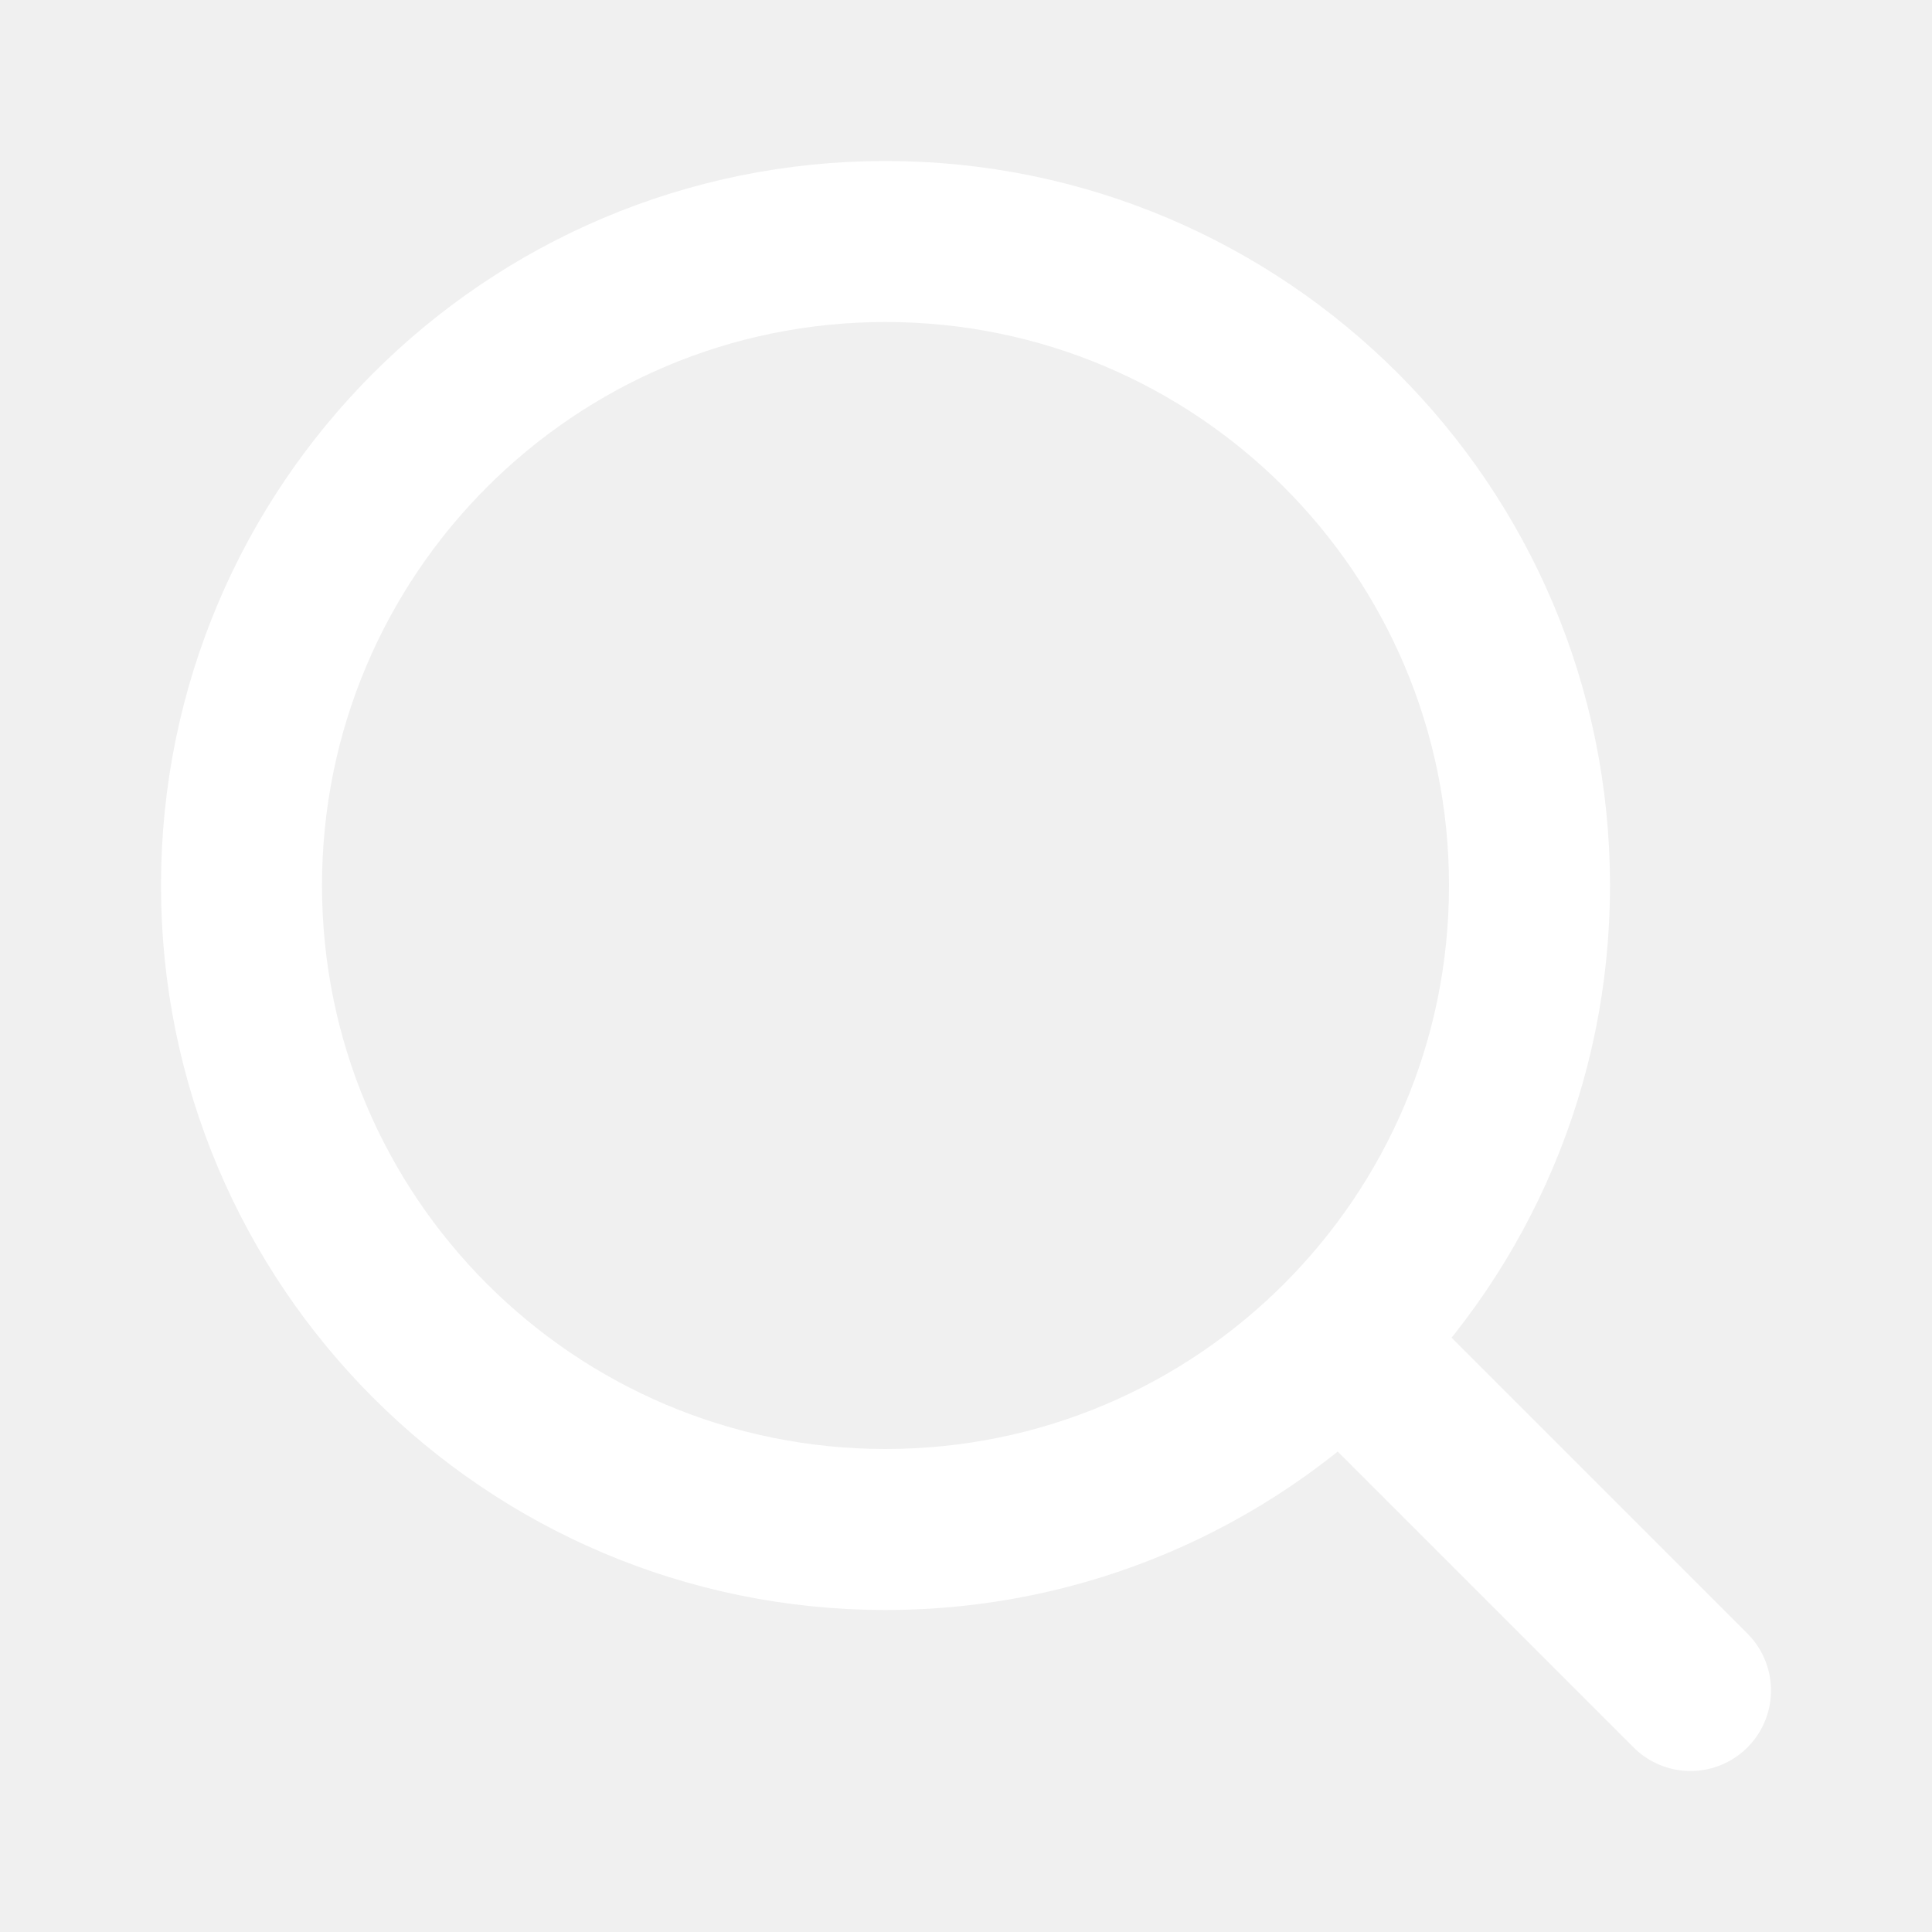
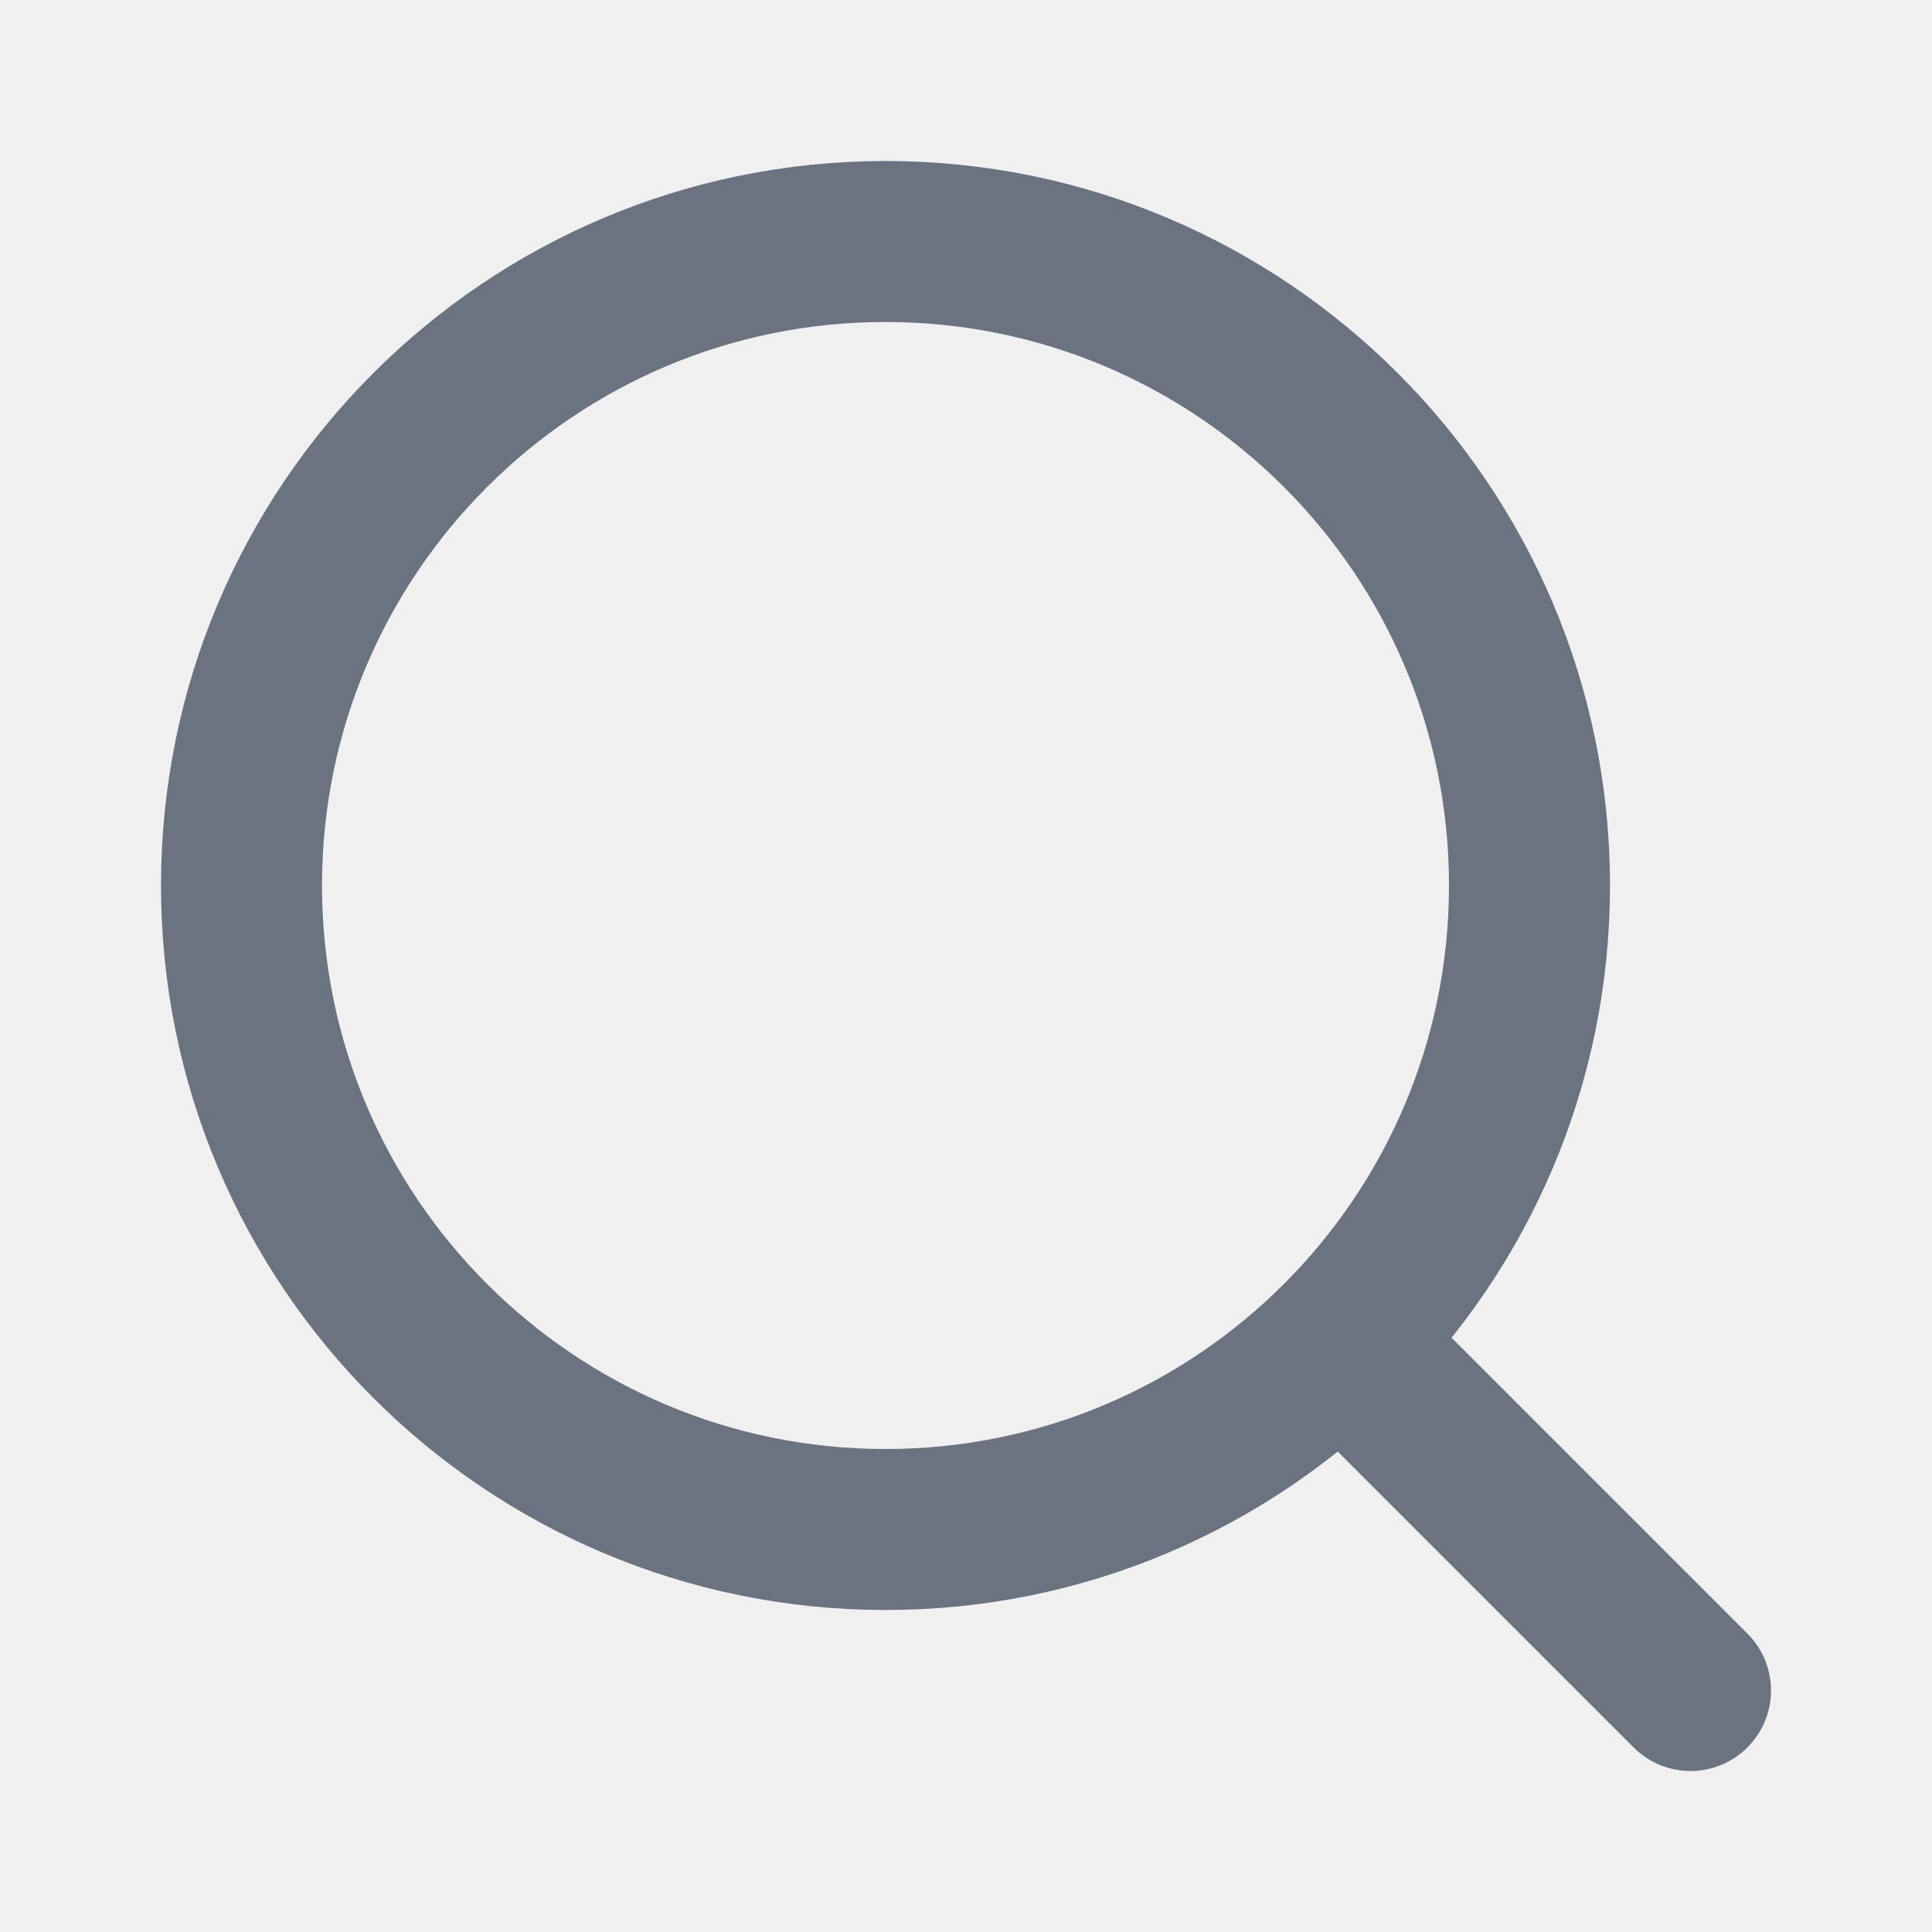
- <svg xmlns="http://www.w3.org/2000/svg" width="24" height="24" viewBox="0 0 24 24" fill="none" stroke="#ffffff" stroke-width="2" stroke-linecap="round" stroke-linejoin="round">
+ <svg xmlns="http://www.w3.org/2000/svg" width="24" height="24" viewBox="0 0 24 24" fill="none" stroke="#6B7280" stroke-width="2" stroke-linecap="round" stroke-linejoin="round">
  <circle cx="11" cy="11" r="8" />
  <path d="m21 21-4.3-4.3" />
</svg>
